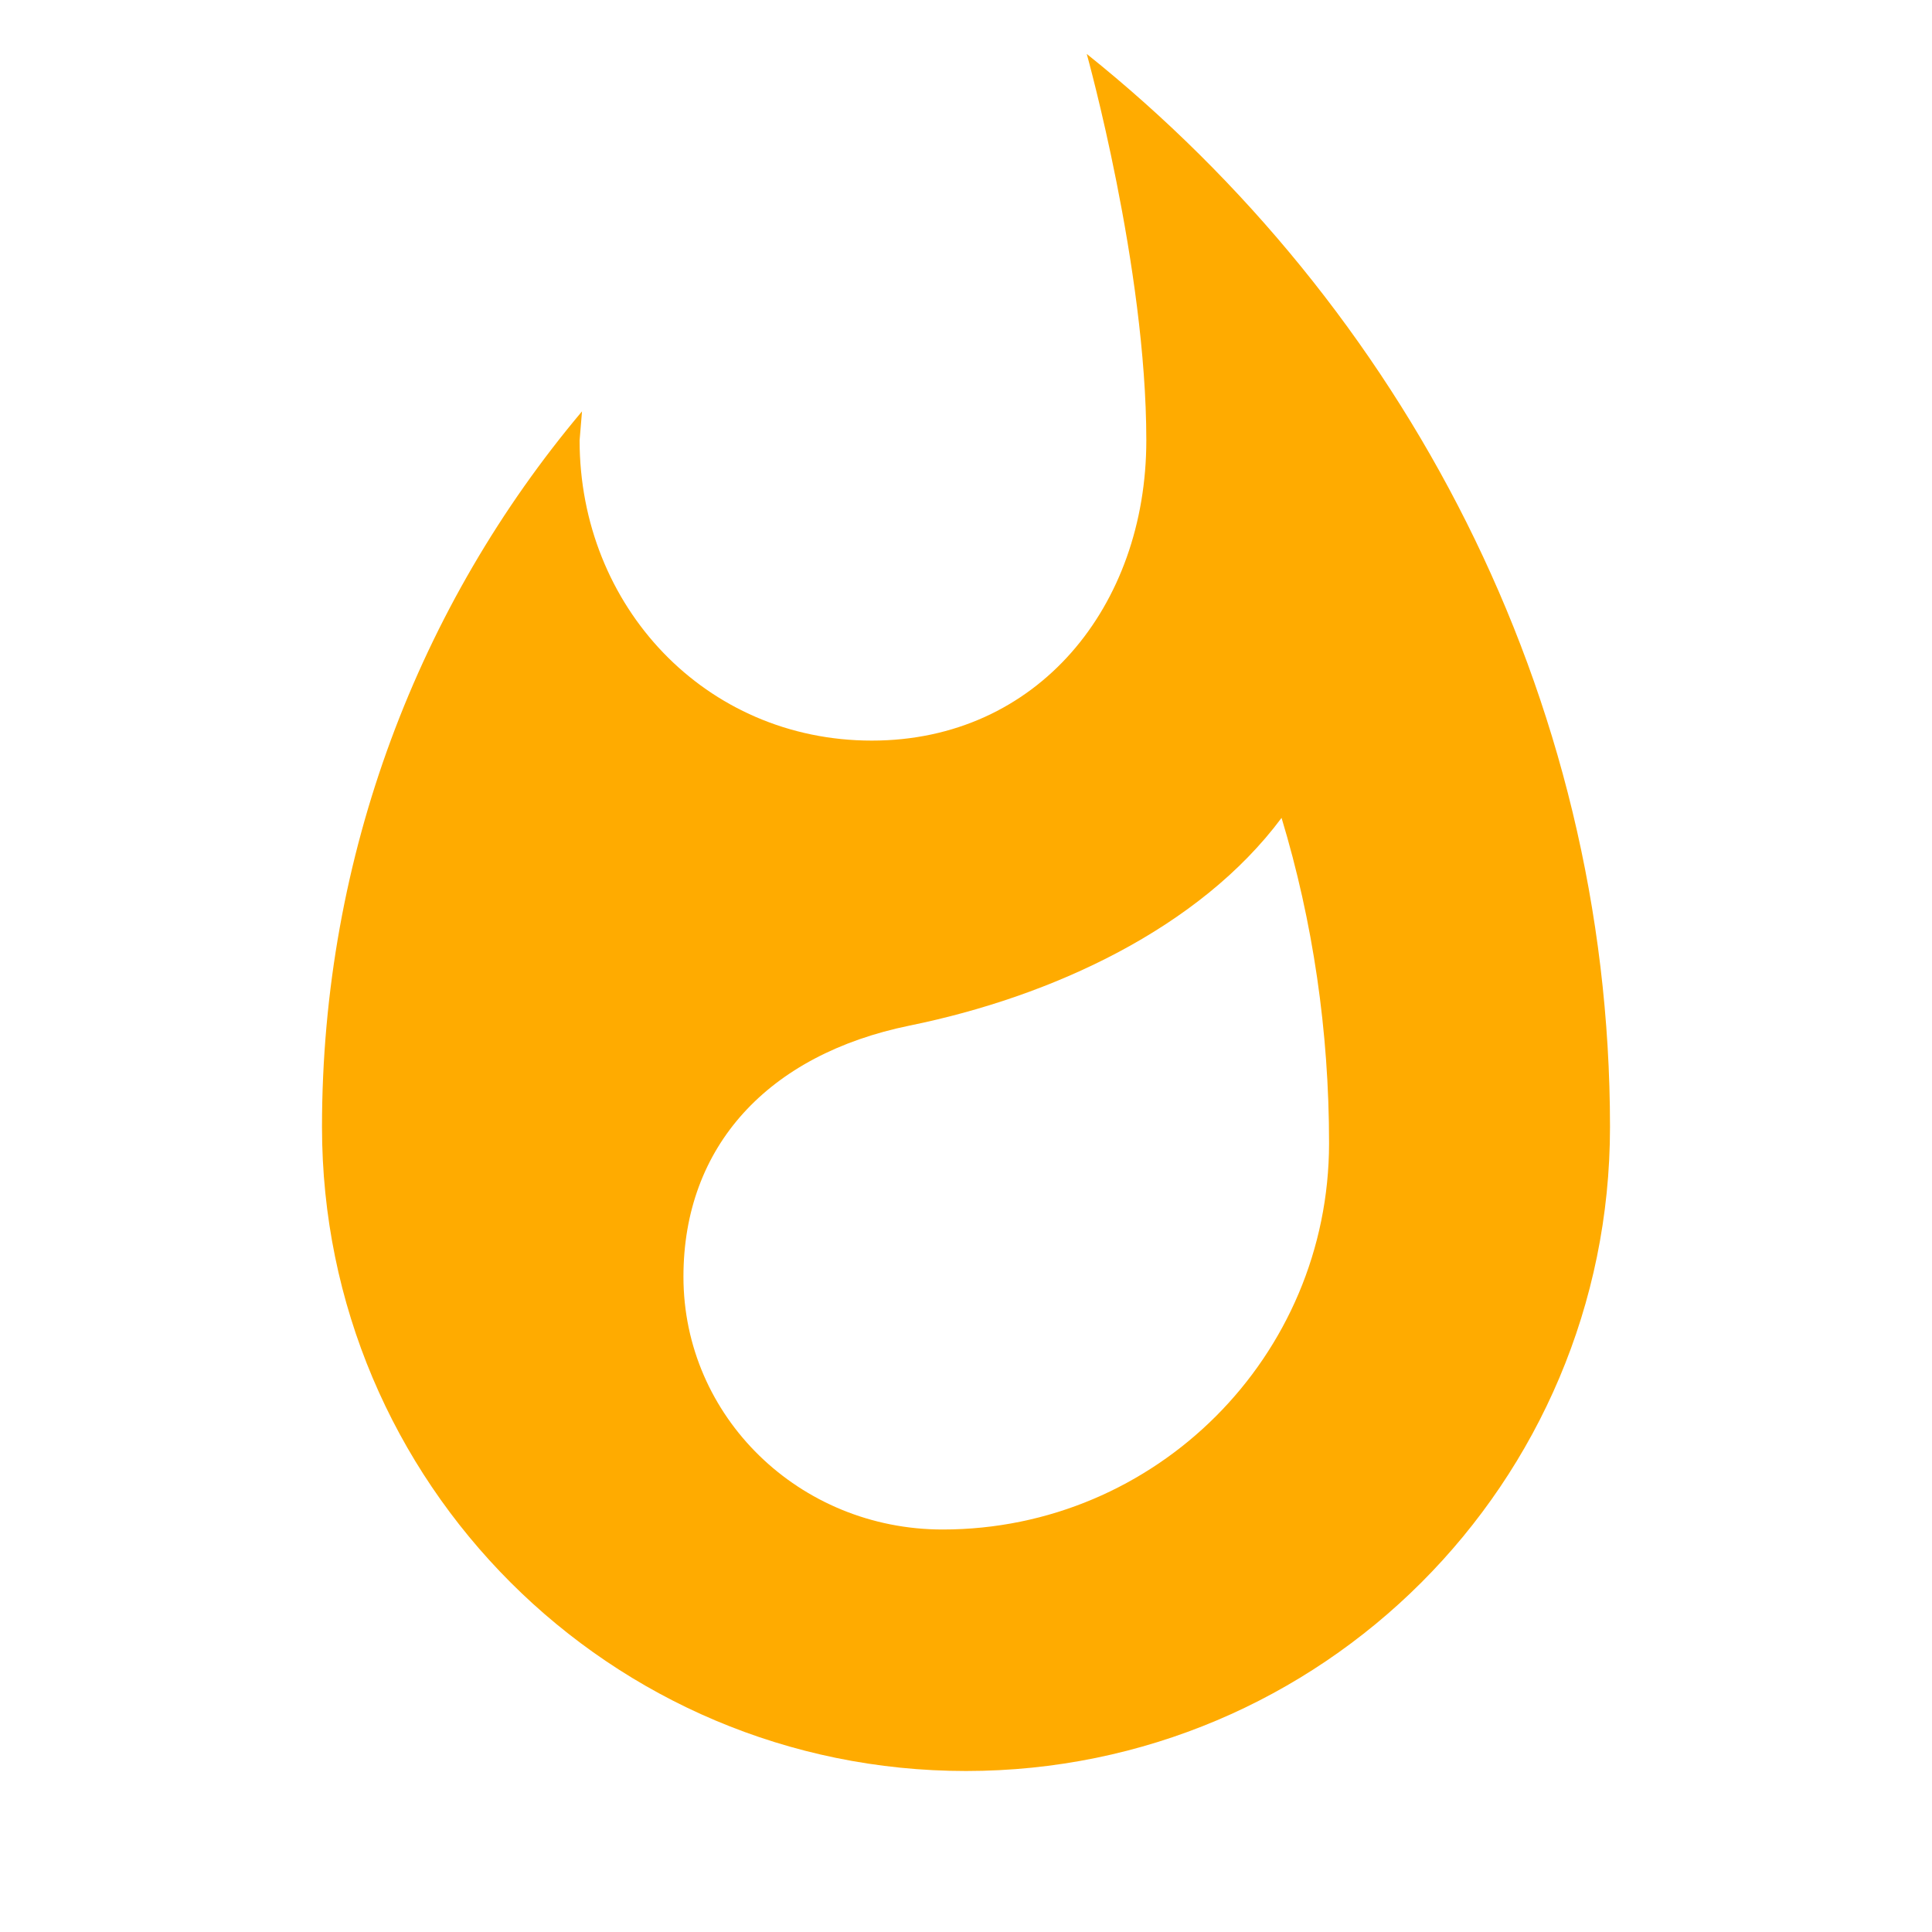
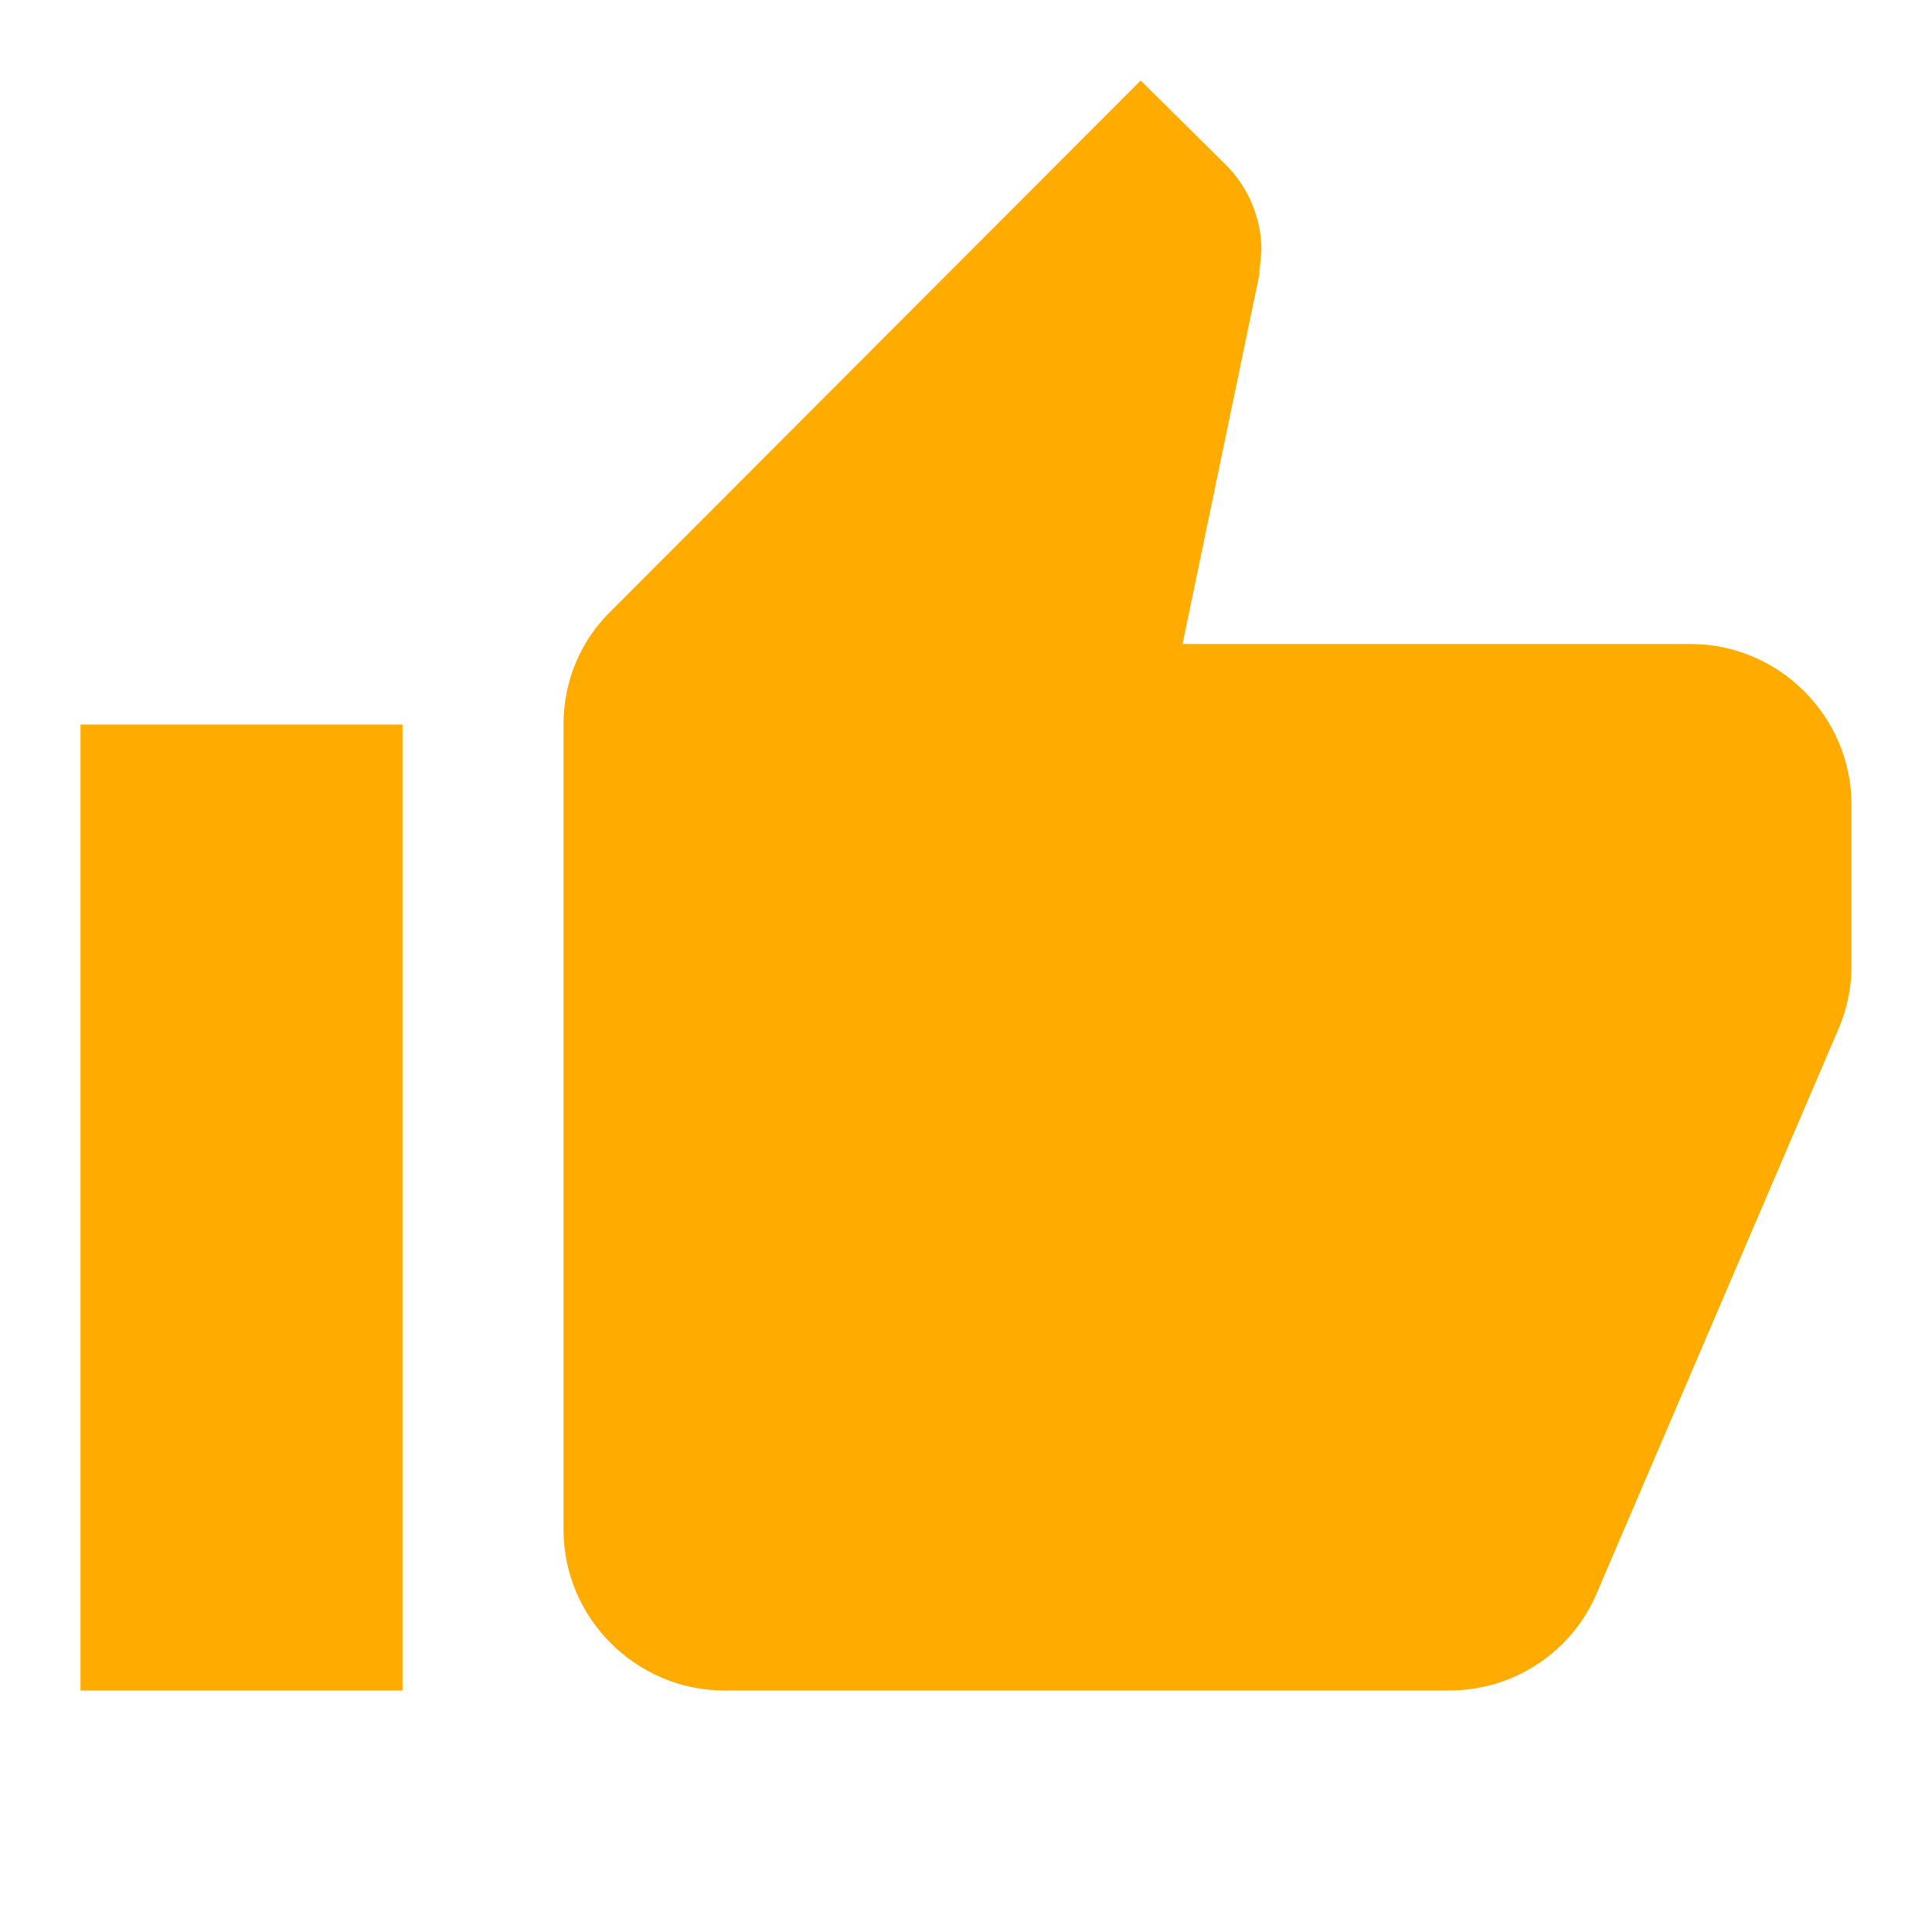
<svg xmlns="http://www.w3.org/2000/svg" width="24" height="24" viewBox="0 0 24 24" fill="none">
-   <path d="M13.5 0.67C13.5 0.67 14.24 3.32 14.24 5.47C14.24 7.53 12.89 9.2 10.83 9.2C8.76 9.2 7.2 7.53 7.2 5.47L7.23 5.11C5.21 7.51 4 10.62 4 14C4 18.42 7.58 22 12 22C16.42 22 20 18.42 20 14C20 8.61 17.41 3.8 13.5 0.67ZM11.71 19C9.93 19 8.49 17.6 8.49 15.86C8.49 14.24 9.54 13.1 11.3 12.74C13.07 12.38 14.9 11.53 15.92 10.16C16.31 11.45 16.51 12.81 16.51 14.2C16.51 16.85 14.36 19 11.71 19Z" fill="#FFAB00" />
+   <path d="M1 21H5V9H1V21ZM23 10C23 8.9 22.1 8 21 8H14.69L15.64 3.43L15.67 3.11C15.67 2.7 15.5 2.32 15.23 2.05L14.17 1L7.59 7.59C7.22 7.95 7 8.45 7 9V19C7 20.1 7.9 21 9 21H18C18.83 21 19.54 20.5 19.84 19.78L22.86 12.73C22.95 12.5 23 12.26 23 12V10Z" fill="#FFAB00" />
</svg>
